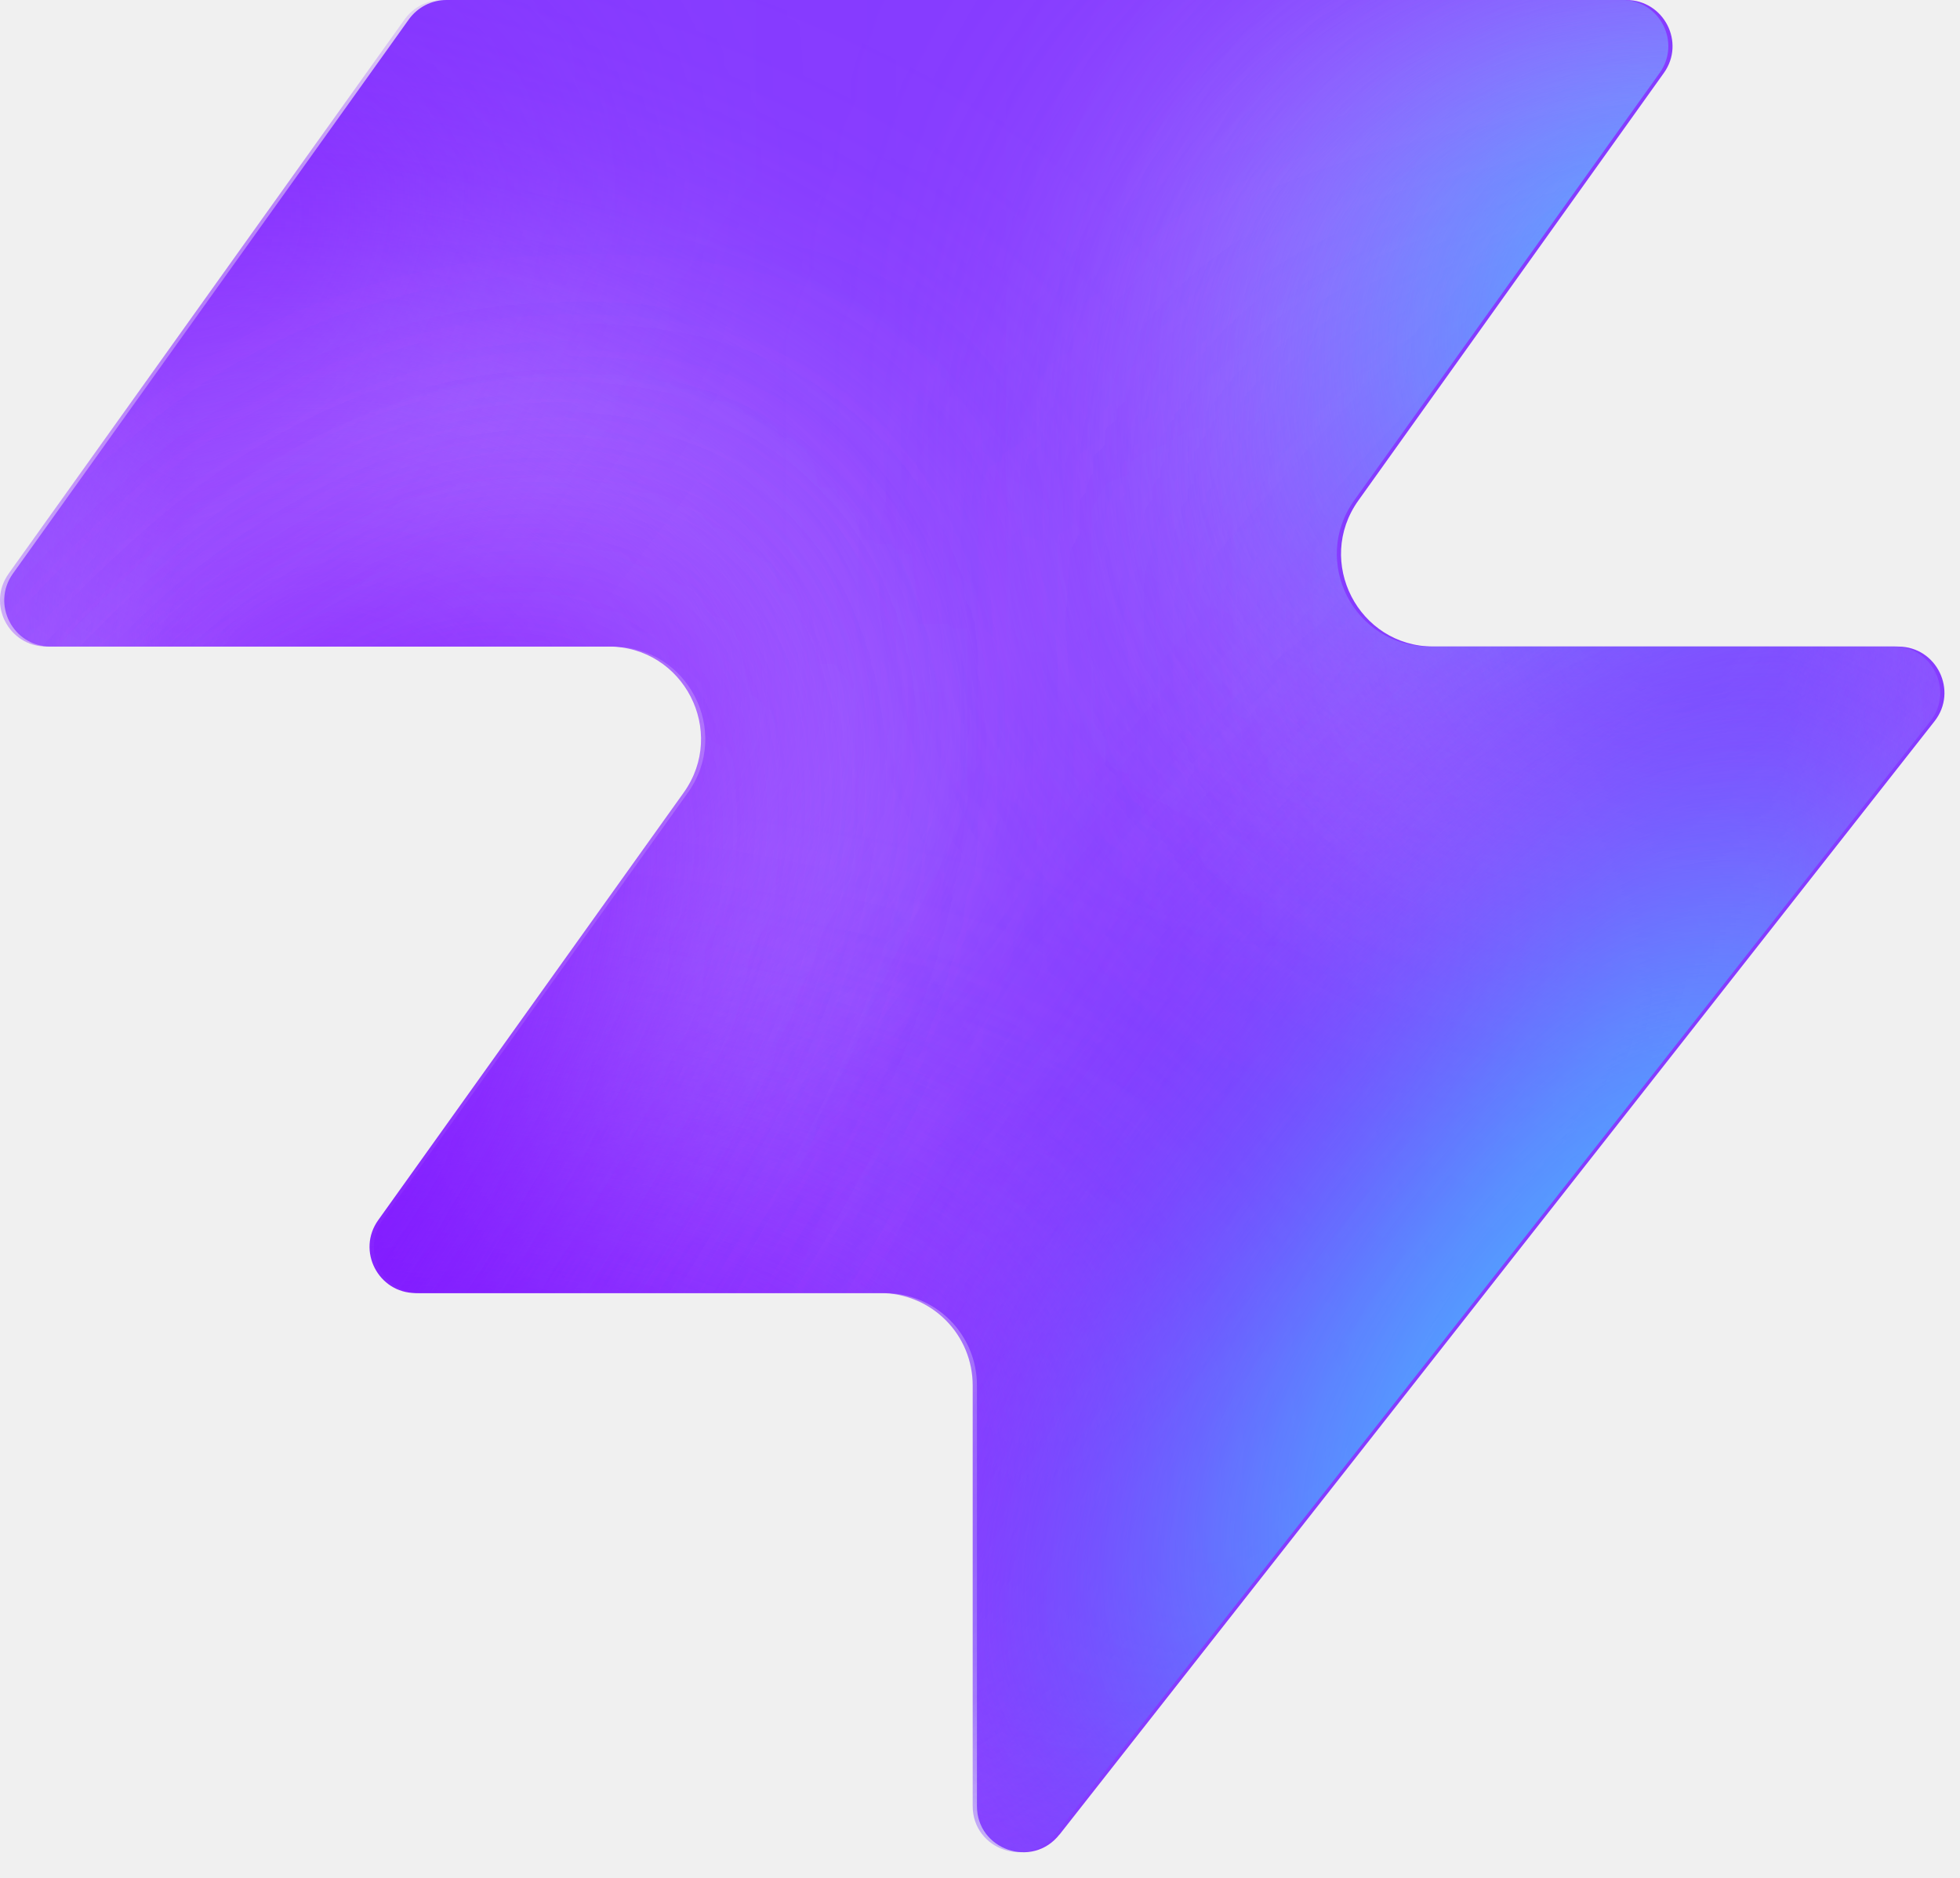
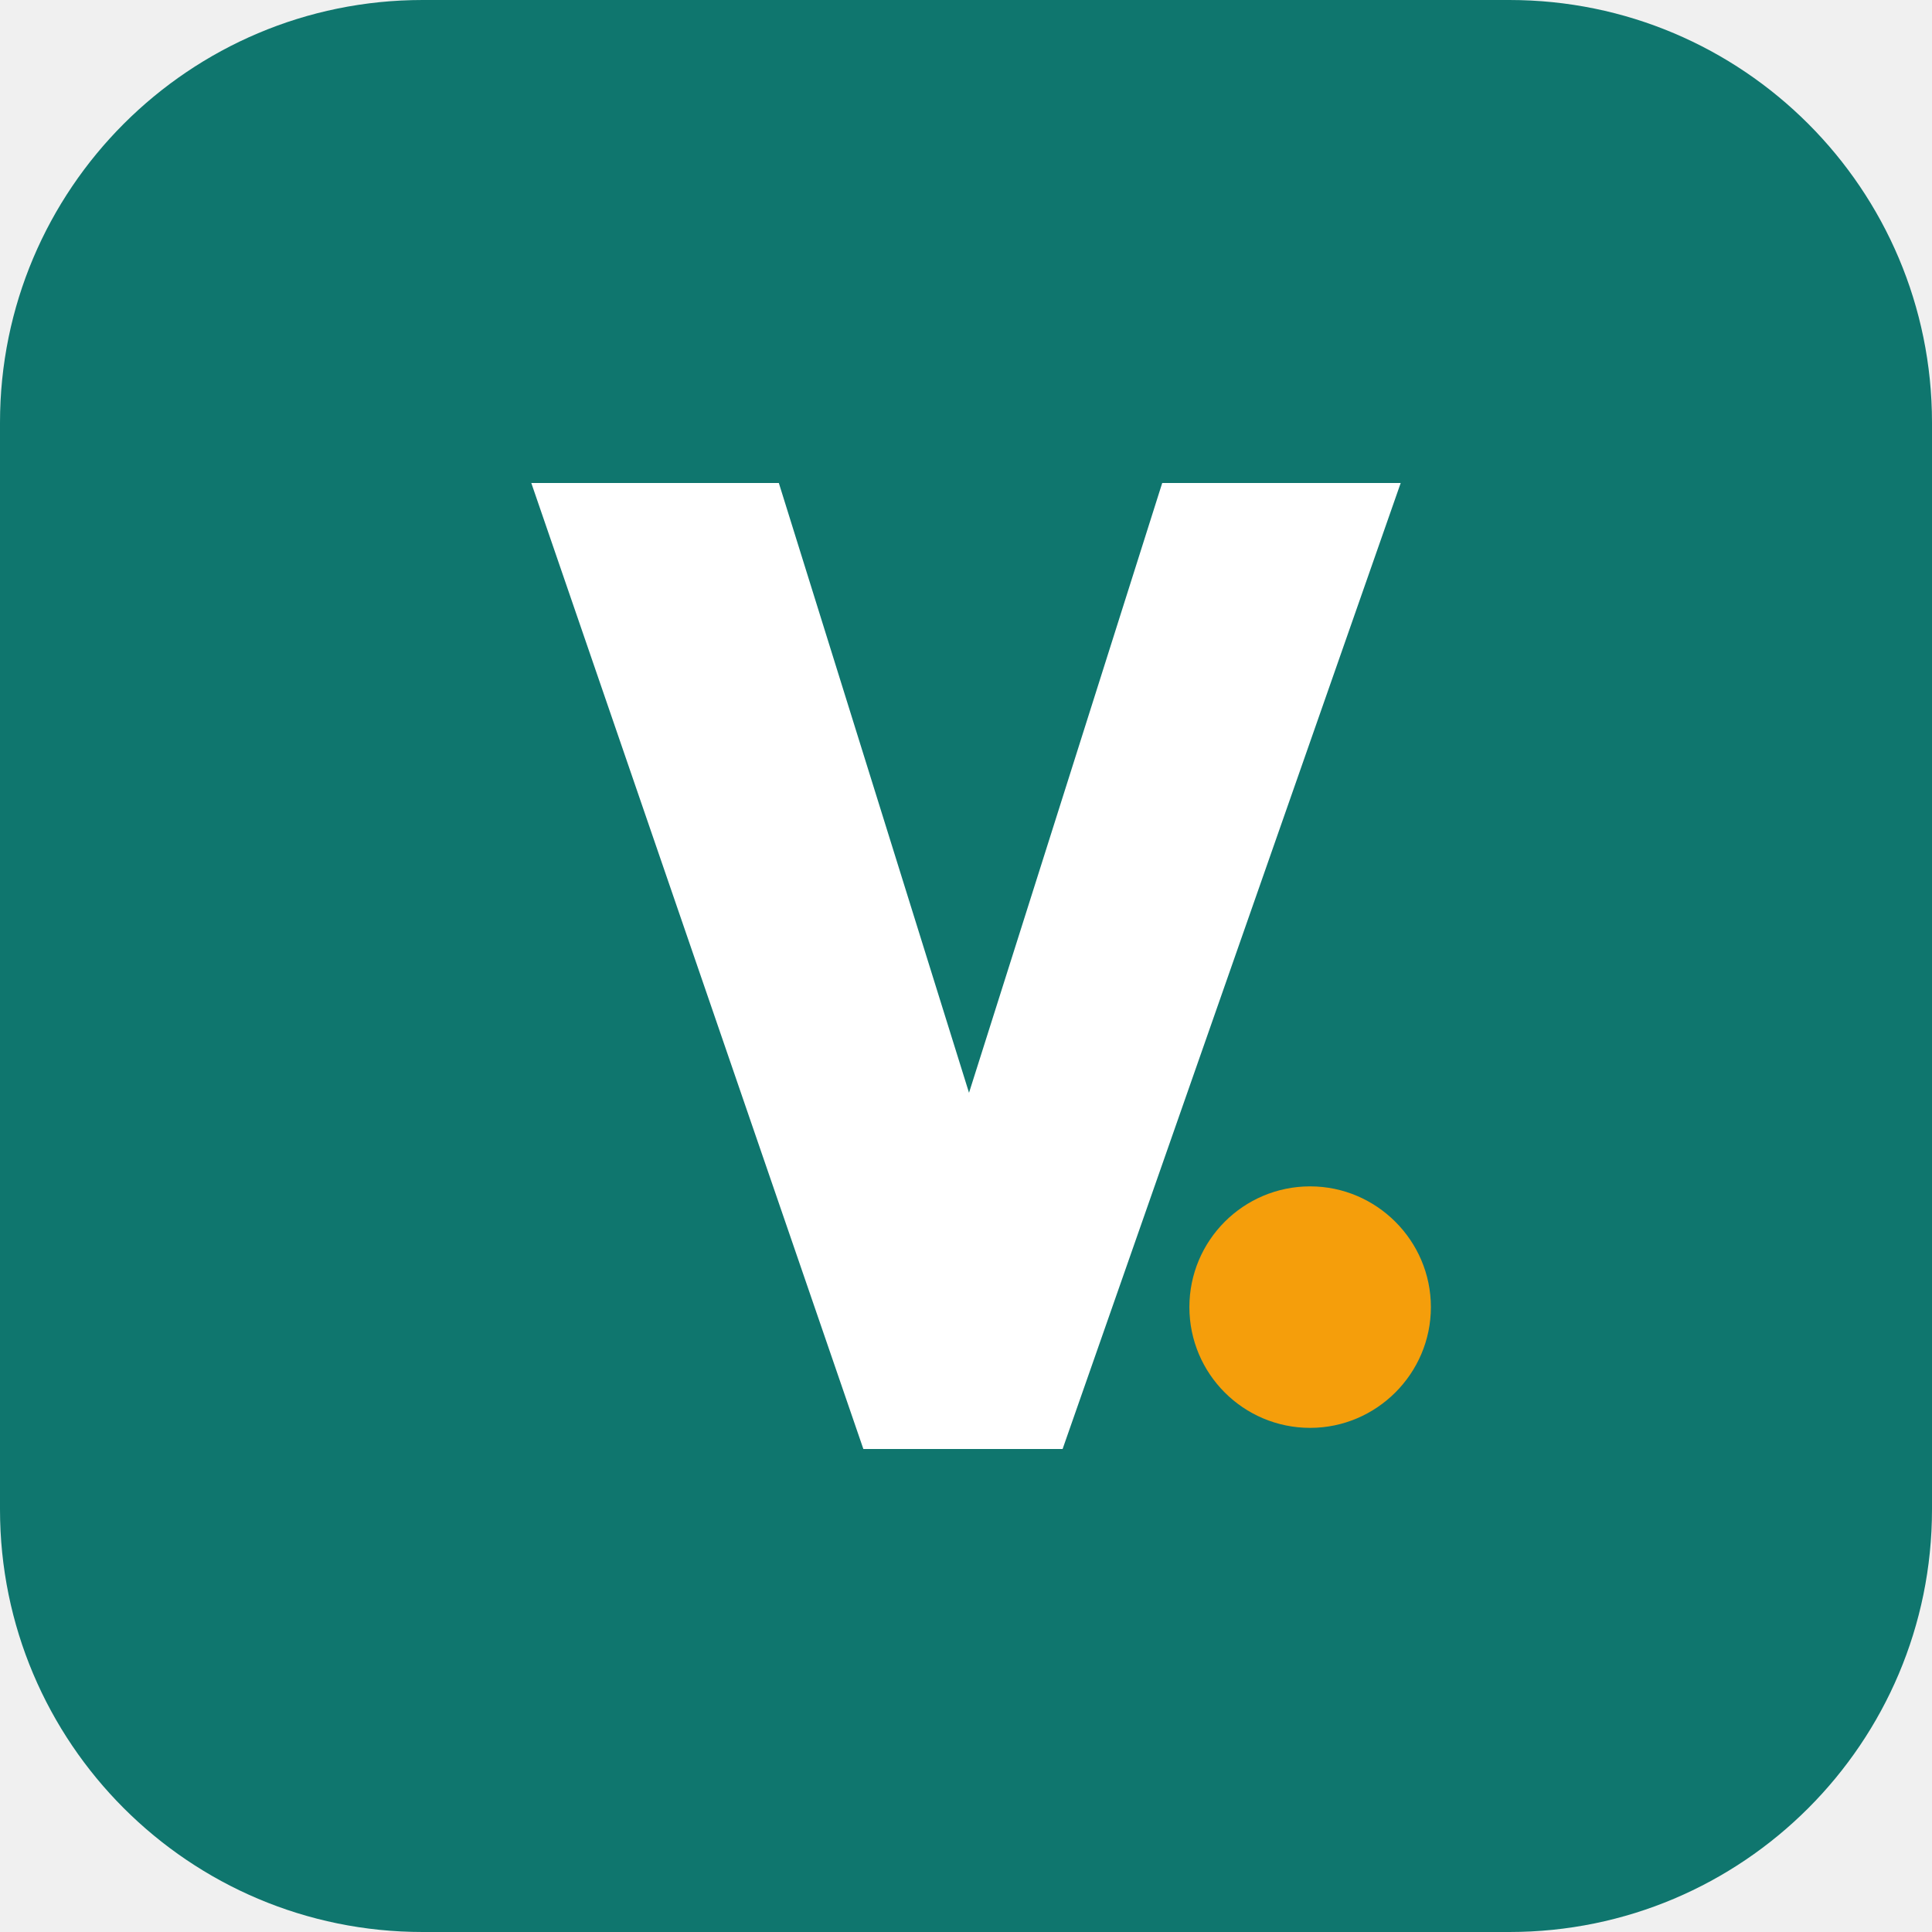
- <svg xmlns="http://www.w3.org/2000/svg" width="48" height="46" fill="none" viewBox="0 0 48 46">
-   <path fill="#863bff" d="M25.946 44.938c-.664.845-2.021.375-2.021-.698V33.937a2.26 2.26 0 0 0-2.262-2.262H10.287c-.92 0-1.456-1.04-.92-1.788l7.48-10.471c1.07-1.497 0-3.578-1.842-3.578H1.237c-.92 0-1.456-1.04-.92-1.788L10.013.474c.214-.297.556-.474.92-.474h28.894c.92 0 1.456 1.04.92 1.788l-7.48 10.471c-1.07 1.498 0 3.579 1.842 3.579h11.377c.943 0 1.473 1.088.89 1.83L25.947 44.94z" style="fill:#863bff;fill:color(display-p3 .525 .23 1);fill-opacity:1" />
-   <mask id="a" width="48" height="46" x="0" y="0" maskUnits="userSpaceOnUse" style="mask-type:alpha">
-     <path fill="#000" d="M25.842 44.938c-.664.844-2.021.375-2.021-.698V33.937a2.26 2.26 0 0 0-2.262-2.262H10.183c-.92 0-1.456-1.04-.92-1.788l7.48-10.471c1.07-1.498 0-3.579-1.842-3.579H1.133c-.92 0-1.456-1.04-.92-1.787L9.91.473c.214-.297.556-.474.92-.474h28.894c.92 0 1.456 1.04.92 1.788l-7.48 10.471c-1.07 1.498 0 3.578 1.842 3.578h11.377c.943 0 1.473 1.088.89 1.832L25.843 44.94z" style="fill:#000;fill-opacity:1" />
-   </mask>
-   <g mask="url(#a)">
-     <g filter="url(#b)">
-       <ellipse cx="5.508" cy="14.704" fill="#ede6ff" rx="5.508" ry="14.704" style="fill:#ede6ff;fill:color(display-p3 .927 .903 1);fill-opacity:1" transform="matrix(.00324 1 1 -.00324 -4.47 31.516)" />
-     </g>
-     <g filter="url(#c)">
-       <ellipse cx="10.399" cy="29.851" fill="#ede6ff" rx="10.399" ry="29.851" style="fill:#ede6ff;fill:color(display-p3 .927 .903 1);fill-opacity:1" transform="matrix(.00324 1 1 -.00324 -39.328 7.883)" />
-     </g>
-     <g filter="url(#d)">
-       <ellipse cx="5.508" cy="30.487" fill="#7e14ff" rx="5.508" ry="30.487" style="fill:#7e14ff;fill:color(display-p3 .492 .077 1);fill-opacity:1" transform="rotate(89.814 -25.913 -14.639)scale(1 -1)" />
-     </g>
-     <g filter="url(#e)">
-       <ellipse cx="5.508" cy="30.599" fill="#7e14ff" rx="5.508" ry="30.599" style="fill:#7e14ff;fill:color(display-p3 .492 .077 1);fill-opacity:1" transform="rotate(89.814 -32.644 -3.334)scale(1 -1)" />
-     </g>
-     <g filter="url(#f)">
-       <ellipse cx="5.508" cy="30.599" fill="#7e14ff" rx="5.508" ry="30.599" style="fill:#7e14ff;fill:color(display-p3 .492 .077 1);fill-opacity:1" transform="matrix(.00324 1 1 -.00324 -34.34 30.47)" />
-     </g>
-     <g filter="url(#g)">
-       <ellipse cx="14.072" cy="22.078" fill="#ede6ff" rx="14.072" ry="22.078" style="fill:#ede6ff;fill:color(display-p3 .927 .903 1);fill-opacity:1" transform="rotate(93.35 24.506 48.493)scale(-1 1)" />
-     </g>
-     <g filter="url(#h)">
-       <ellipse cx="3.47" cy="21.501" fill="#7e14ff" rx="3.47" ry="21.501" style="fill:#7e14ff;fill:color(display-p3 .492 .077 1);fill-opacity:1" transform="rotate(89.009 28.708 47.59)scale(-1 1)" />
-     </g>
-     <g filter="url(#i)">
-       <ellipse cx="3.47" cy="21.501" fill="#7e14ff" rx="3.47" ry="21.501" style="fill:#7e14ff;fill:color(display-p3 .492 .077 1);fill-opacity:1" transform="rotate(89.009 28.708 47.59)scale(-1 1)" />
-     </g>
-     <g filter="url(#j)">
-       <ellipse cx=".387" cy="8.972" fill="#7e14ff" rx="4.407" ry="29.108" style="fill:#7e14ff;fill:color(display-p3 .492 .077 1);fill-opacity:1" transform="rotate(39.51 .387 8.972)" />
-     </g>
-     <g filter="url(#k)">
-       <ellipse cx="47.523" cy="-6.092" fill="#7e14ff" rx="4.407" ry="29.108" style="fill:#7e14ff;fill:color(display-p3 .492 .077 1);fill-opacity:1" transform="rotate(37.892 47.523 -6.092)" />
-     </g>
-     <g filter="url(#l)">
-       <ellipse cx="41.412" cy="6.333" fill="#47bfff" rx="5.971" ry="9.665" style="fill:#47bfff;fill:color(display-p3 .28 .748 1);fill-opacity:1" transform="rotate(37.892 41.412 6.333)" />
-     </g>
-     <g filter="url(#m)">
-       <ellipse cx="-1.879" cy="38.332" fill="#7e14ff" rx="4.407" ry="29.108" style="fill:#7e14ff;fill:color(display-p3 .492 .077 1);fill-opacity:1" transform="rotate(37.892 -1.88 38.332)" />
-     </g>
-     <g filter="url(#n)">
-       <ellipse cx="-1.879" cy="38.332" fill="#7e14ff" rx="4.407" ry="29.108" style="fill:#7e14ff;fill:color(display-p3 .492 .077 1);fill-opacity:1" transform="rotate(37.892 -1.88 38.332)" />
-     </g>
-     <g filter="url(#o)">
-       <ellipse cx="35.651" cy="29.907" fill="#7e14ff" rx="4.407" ry="29.108" style="fill:#7e14ff;fill:color(display-p3 .492 .077 1);fill-opacity:1" transform="rotate(37.892 35.651 29.907)" />
-     </g>
-     <g filter="url(#p)">
-       <ellipse cx="38.418" cy="32.4" fill="#47bfff" rx="5.971" ry="15.297" style="fill:#47bfff;fill:color(display-p3 .28 .748 1);fill-opacity:1" transform="rotate(37.892 38.418 32.4)" />
-     </g>
-   </g>
-   <defs>
-     <filter id="b" width="60.045" height="41.654" x="-19.77" y="16.149" color-interpolation-filters="sRGB" filterUnits="userSpaceOnUse">
-       <feFlood flood-opacity="0" result="BackgroundImageFix" />
-       <feBlend in="SourceGraphic" in2="BackgroundImageFix" result="shape" />
-       <feGaussianBlur result="effect1_foregroundBlur_2002_17158" stdDeviation="7.659" />
-     </filter>
-     <filter id="c" width="90.34" height="51.437" x="-54.613" y="-7.533" color-interpolation-filters="sRGB" filterUnits="userSpaceOnUse">
-       <feFlood flood-opacity="0" result="BackgroundImageFix" />
-       <feBlend in="SourceGraphic" in2="BackgroundImageFix" result="shape" />
-       <feGaussianBlur result="effect1_foregroundBlur_2002_17158" stdDeviation="7.659" />
-     </filter>
-     <filter id="d" width="79.355" height="29.4" x="-49.64" y="2.03" color-interpolation-filters="sRGB" filterUnits="userSpaceOnUse">
-       <feFlood flood-opacity="0" result="BackgroundImageFix" />
-       <feBlend in="SourceGraphic" in2="BackgroundImageFix" result="shape" />
-       <feGaussianBlur result="effect1_foregroundBlur_2002_17158" stdDeviation="4.596" />
-     </filter>
-     <filter id="e" width="79.579" height="29.4" x="-45.045" y="20.029" color-interpolation-filters="sRGB" filterUnits="userSpaceOnUse">
-       <feFlood flood-opacity="0" result="BackgroundImageFix" />
-       <feBlend in="SourceGraphic" in2="BackgroundImageFix" result="shape" />
-       <feGaussianBlur result="effect1_foregroundBlur_2002_17158" stdDeviation="4.596" />
-     </filter>
-     <filter id="f" width="79.579" height="29.4" x="-43.513" y="21.178" color-interpolation-filters="sRGB" filterUnits="userSpaceOnUse">
-       <feFlood flood-opacity="0" result="BackgroundImageFix" />
-       <feBlend in="SourceGraphic" in2="BackgroundImageFix" result="shape" />
-       <feGaussianBlur result="effect1_foregroundBlur_2002_17158" stdDeviation="4.596" />
-     </filter>
-     <filter id="g" width="74.749" height="58.852" x="15.756" y="-17.901" color-interpolation-filters="sRGB" filterUnits="userSpaceOnUse">
-       <feFlood flood-opacity="0" result="BackgroundImageFix" />
-       <feBlend in="SourceGraphic" in2="BackgroundImageFix" result="shape" />
-       <feGaussianBlur result="effect1_foregroundBlur_2002_17158" stdDeviation="7.659" />
-     </filter>
-     <filter id="h" width="61.377" height="25.362" x="23.548" y="2.284" color-interpolation-filters="sRGB" filterUnits="userSpaceOnUse">
-       <feFlood flood-opacity="0" result="BackgroundImageFix" />
-       <feBlend in="SourceGraphic" in2="BackgroundImageFix" result="shape" />
-       <feGaussianBlur result="effect1_foregroundBlur_2002_17158" stdDeviation="4.596" />
-     </filter>
-     <filter id="i" width="61.377" height="25.362" x="23.548" y="2.284" color-interpolation-filters="sRGB" filterUnits="userSpaceOnUse">
-       <feFlood flood-opacity="0" result="BackgroundImageFix" />
-       <feBlend in="SourceGraphic" in2="BackgroundImageFix" result="shape" />
-       <feGaussianBlur result="effect1_foregroundBlur_2002_17158" stdDeviation="4.596" />
-     </filter>
-     <filter id="j" width="56.045" height="63.649" x="-27.636" y="-22.853" color-interpolation-filters="sRGB" filterUnits="userSpaceOnUse">
-       <feFlood flood-opacity="0" result="BackgroundImageFix" />
-       <feBlend in="SourceGraphic" in2="BackgroundImageFix" result="shape" />
-       <feGaussianBlur result="effect1_foregroundBlur_2002_17158" stdDeviation="4.596" />
-     </filter>
-     <filter id="k" width="54.814" height="64.646" x="20.116" y="-38.415" color-interpolation-filters="sRGB" filterUnits="userSpaceOnUse">
-       <feFlood flood-opacity="0" result="BackgroundImageFix" />
-       <feBlend in="SourceGraphic" in2="BackgroundImageFix" result="shape" />
-       <feGaussianBlur result="effect1_foregroundBlur_2002_17158" stdDeviation="4.596" />
-     </filter>
-     <filter id="l" width="33.541" height="35.313" x="24.641" y="-11.323" color-interpolation-filters="sRGB" filterUnits="userSpaceOnUse">
-       <feFlood flood-opacity="0" result="BackgroundImageFix" />
-       <feBlend in="SourceGraphic" in2="BackgroundImageFix" result="shape" />
-       <feGaussianBlur result="effect1_foregroundBlur_2002_17158" stdDeviation="4.596" />
-     </filter>
-     <filter id="m" width="54.814" height="64.646" x="-29.286" y="6.009" color-interpolation-filters="sRGB" filterUnits="userSpaceOnUse">
-       <feFlood flood-opacity="0" result="BackgroundImageFix" />
-       <feBlend in="SourceGraphic" in2="BackgroundImageFix" result="shape" />
-       <feGaussianBlur result="effect1_foregroundBlur_2002_17158" stdDeviation="4.596" />
-     </filter>
-     <filter id="n" width="54.814" height="64.646" x="-29.286" y="6.009" color-interpolation-filters="sRGB" filterUnits="userSpaceOnUse">
-       <feFlood flood-opacity="0" result="BackgroundImageFix" />
-       <feBlend in="SourceGraphic" in2="BackgroundImageFix" result="shape" />
-       <feGaussianBlur result="effect1_foregroundBlur_2002_17158" stdDeviation="4.596" />
-     </filter>
-     <filter id="o" width="54.814" height="64.646" x="8.244" y="-2.416" color-interpolation-filters="sRGB" filterUnits="userSpaceOnUse">
-       <feFlood flood-opacity="0" result="BackgroundImageFix" />
-       <feBlend in="SourceGraphic" in2="BackgroundImageFix" result="shape" />
-       <feGaussianBlur result="effect1_foregroundBlur_2002_17158" stdDeviation="4.596" />
-     </filter>
-     <filter id="p" width="39.409" height="43.623" x="18.713" y="10.588" color-interpolation-filters="sRGB" filterUnits="userSpaceOnUse">
-       <feFlood flood-opacity="0" result="BackgroundImageFix" />
-       <feBlend in="SourceGraphic" in2="BackgroundImageFix" result="shape" />
-       <feGaussianBlur result="effect1_foregroundBlur_2002_17158" stdDeviation="4.596" />
-     </filter>
-   </defs>
+ <svg xmlns="http://www.w3.org/2000/svg" viewBox="0 0 64 64" role="img" aria-labelledby="title">
+   <rect width="64" height="64" rx="14" fill="#0f766e" />
+   <path fill="#ffffff" d="M17.6 16h8.2l6.3 20.2L38.5 16h7.9L35.2 48h-6.6L17.6 16Z" />
+   <path fill="#f59e0b" d="M43.4 39.3c2.2 0 4 1.8 4 4s-1.8 4-4 4a4 4 0 0 1 0-8Z" />
</svg>
